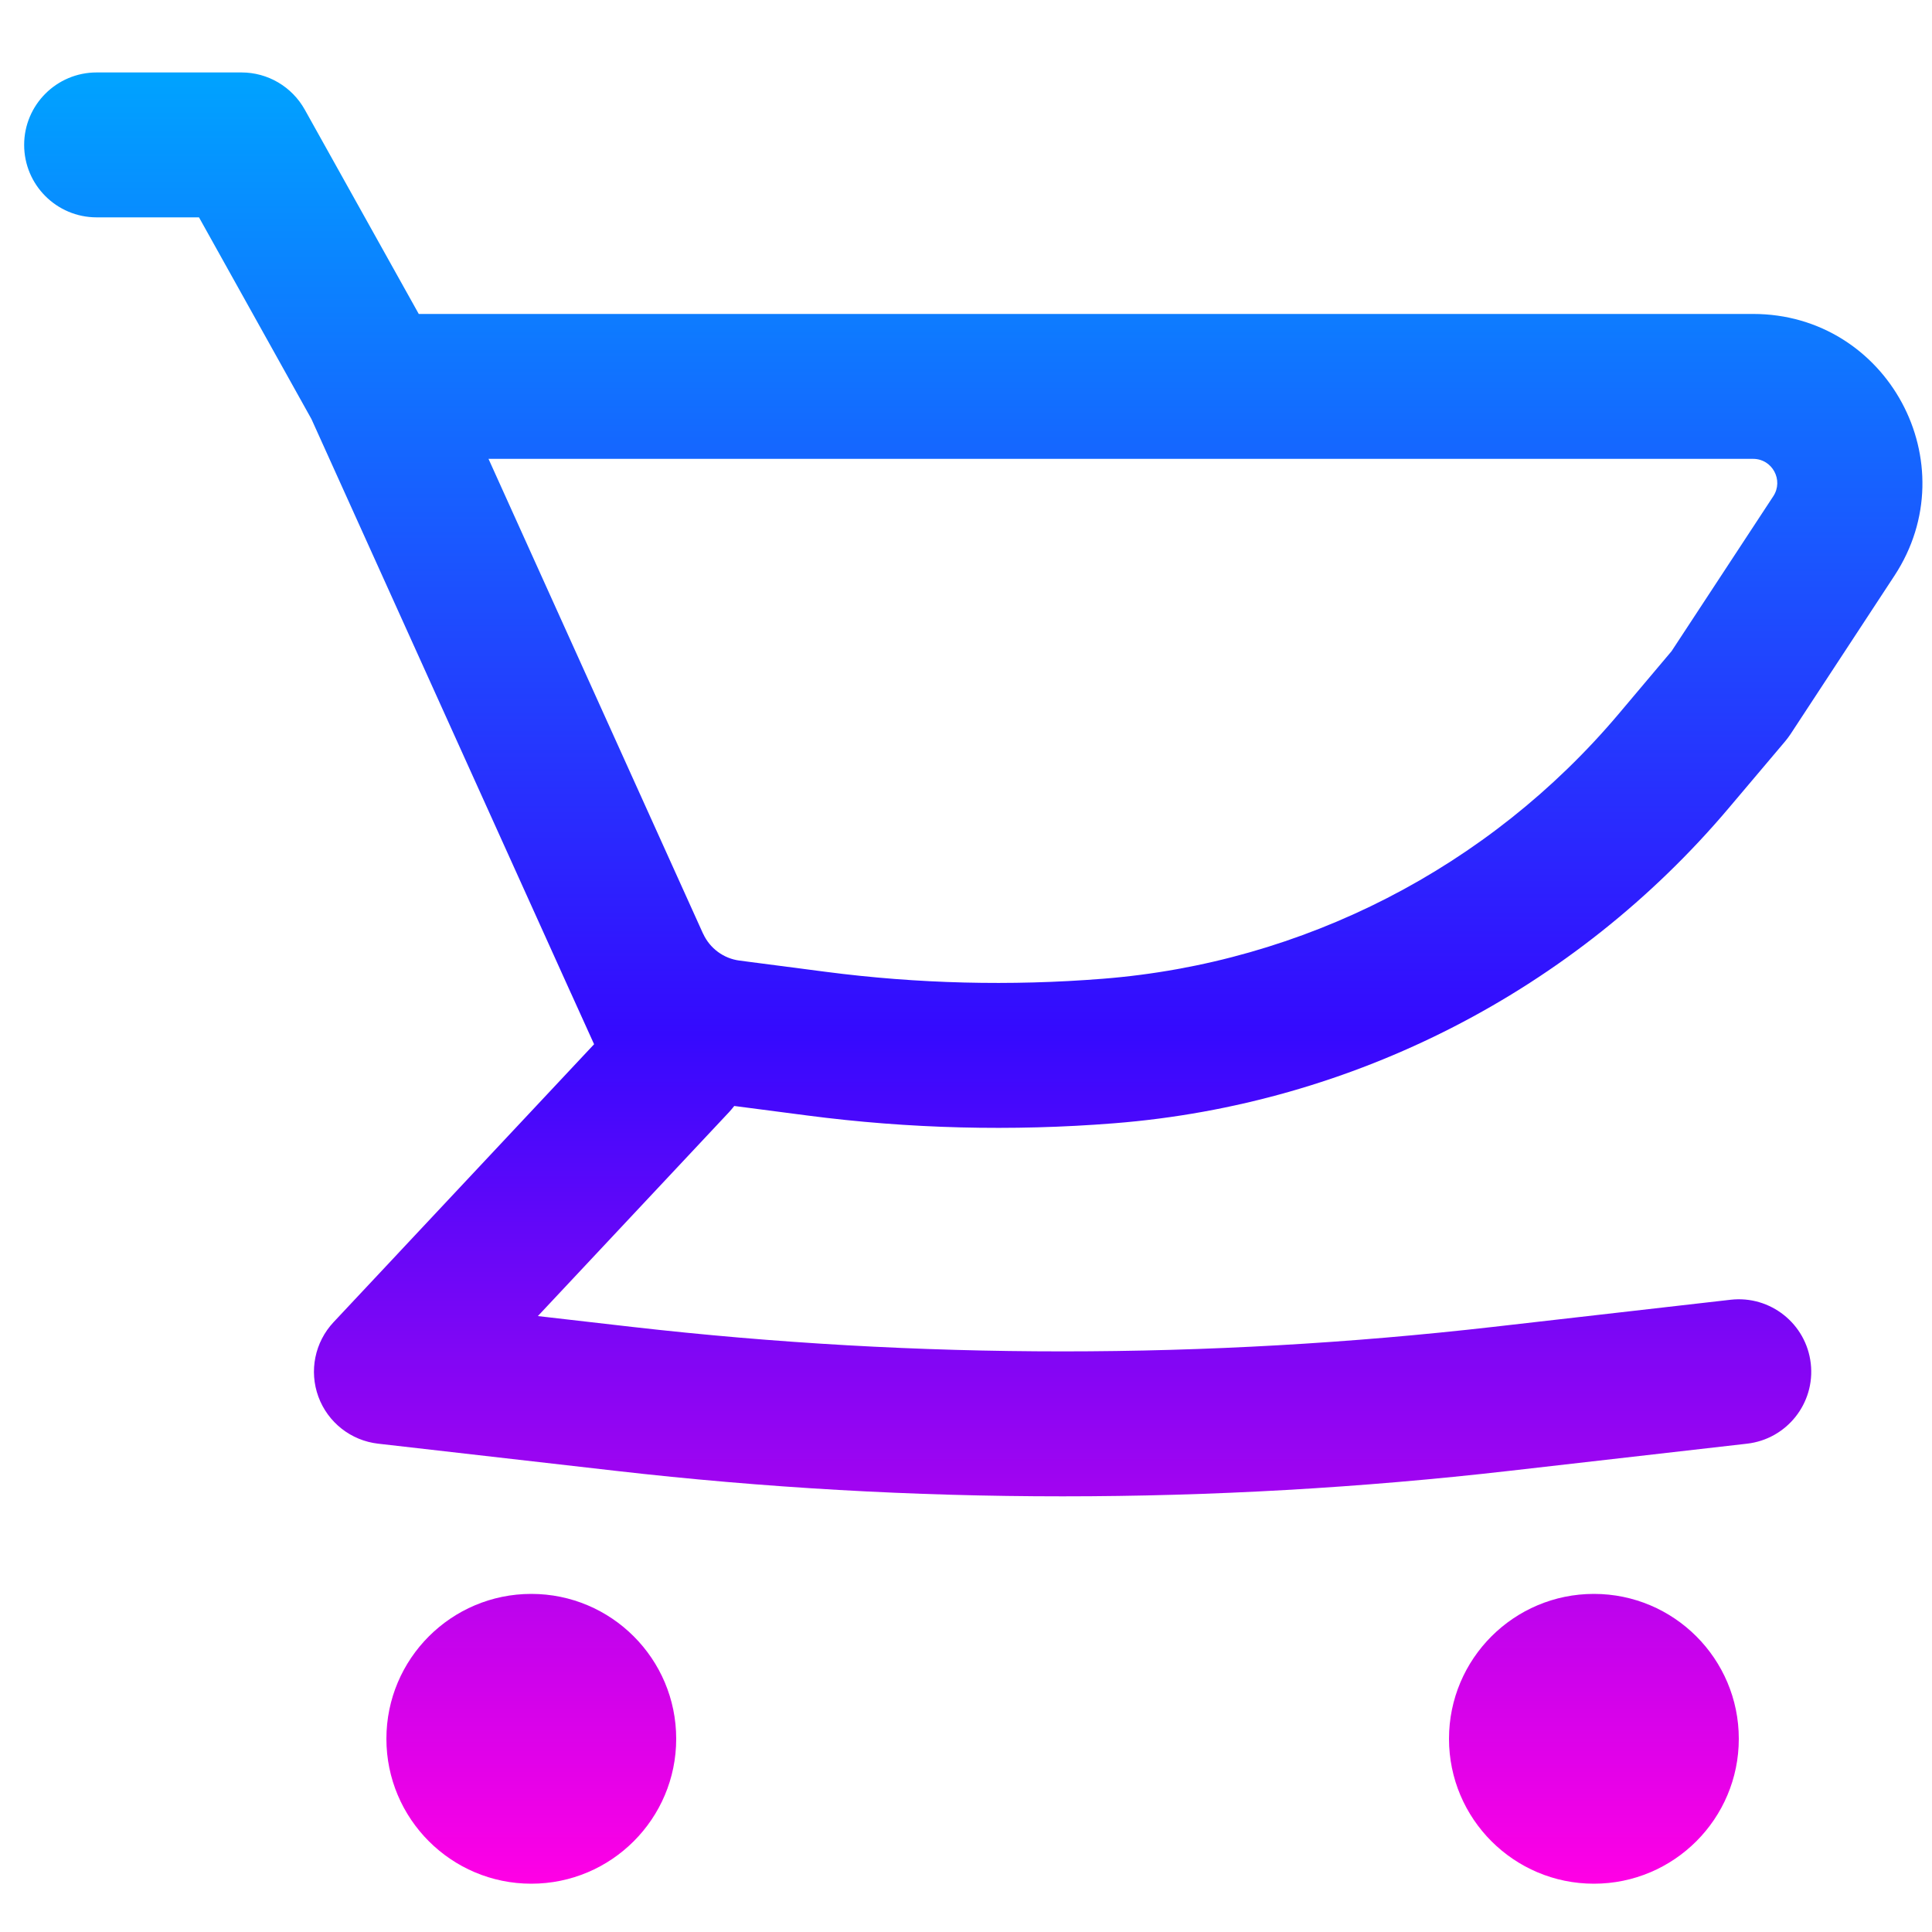
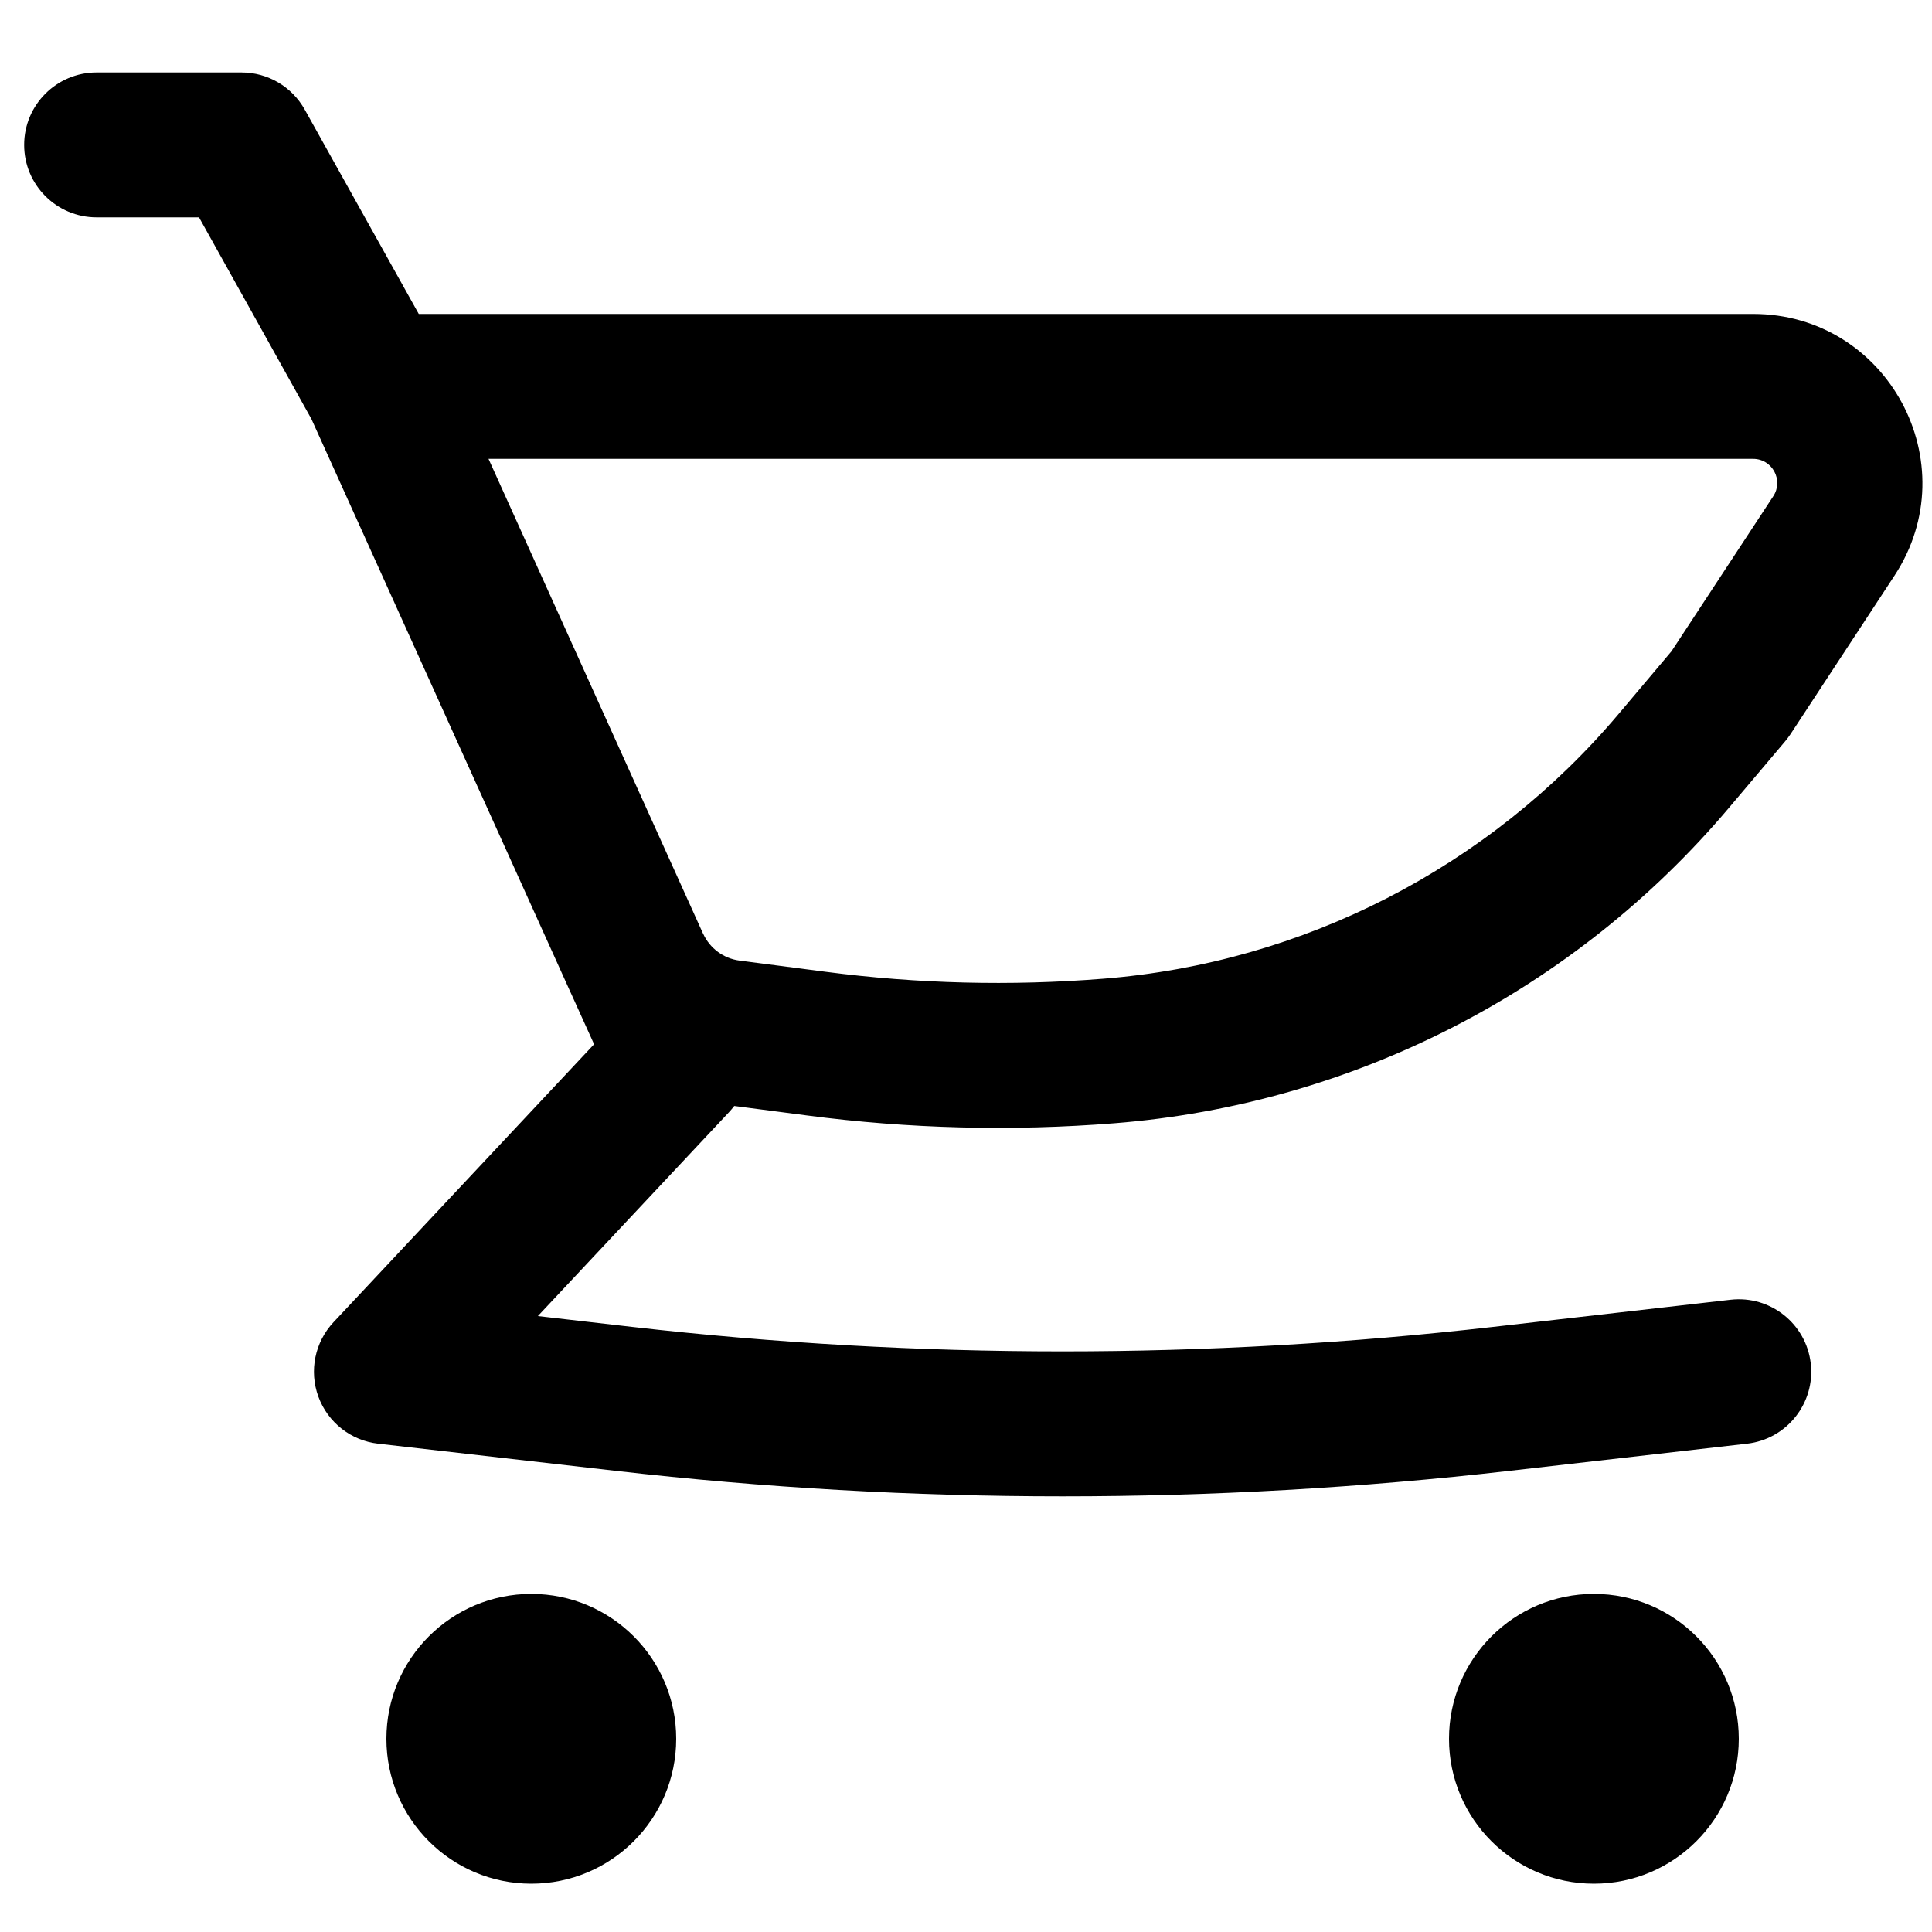
<svg xmlns="http://www.w3.org/2000/svg" width="20" height="20" viewBox="0 0 20 20" fill="none">
-   <path fill-rule="evenodd" clip-rule="evenodd" d="M18.148 3.25H4.335L3.155 1.135C3.022 0.897 2.772 0.75 2.5 0.75H1C0.586 0.75 0.25 1.086 0.25 1.5C0.25 1.914 0.586 2.25 1 2.25H2.06L3.224 4.338L5.91 10.281L5.913 10.287L6.15 10.81L3.453 13.687C3.259 13.894 3.198 14.192 3.296 14.459C3.394 14.725 3.633 14.913 3.915 14.945L6.373 15.226C9.448 15.578 12.552 15.578 15.627 15.226L18.085 14.945C18.497 14.898 18.792 14.526 18.745 14.115C18.698 13.703 18.326 13.408 17.915 13.455L15.457 13.736C12.495 14.074 9.505 14.074 6.543 13.736L5.568 13.624L7.547 11.513C7.566 11.492 7.584 11.471 7.601 11.449L8.353 11.547C9.408 11.685 10.475 11.712 11.535 11.628C14.009 11.432 16.301 10.255 17.901 8.359L18.48 7.674C18.499 7.651 18.517 7.627 18.534 7.602L19.611 5.96C20.375 4.796 19.54 3.25 18.148 3.25ZM7.656 9.944C7.491 9.923 7.348 9.817 7.279 9.666L7.277 9.663L5.057 4.75H18.148C18.347 4.75 18.466 4.971 18.357 5.137L17.304 6.741L16.755 7.392C15.413 8.981 13.491 9.968 11.417 10.132C10.46 10.208 9.498 10.184 8.547 10.06L7.656 9.944Z" fill="url(#paint0_linear_877_190)" />
-   <path d="M5.5 16.5C4.672 16.5 4 17.172 4 18C4 18.828 4.672 19.5 5.5 19.5C6.328 19.5 7 18.828 7 18C7 17.172 6.328 16.5 5.5 16.5Z" fill="url(#paint1_linear_877_190)" />
-   <path d="M15 18C15 17.172 15.672 16.5 16.5 16.5C17.328 16.5 18 17.172 18 18C18 18.828 17.328 19.5 16.5 19.5C15.672 19.5 15 18.828 15 18Z" fill="url(#paint2_linear_877_190)" />
-   <defs>
-     <linearGradient id="paint0_linear_877_190" x1="10.075" y1="0.75" x2="10.075" y2="19.5" gradientUnits="userSpaceOnUse">
-       <stop stop-color="#00A3FF" />
-       <stop offset="0.531" stop-color="#3509FE" />
-       <stop offset="1" stop-color="#FF00E5" />
-     </linearGradient>
-     <linearGradient id="paint1_linear_877_190" x1="10.075" y1="0.75" x2="10.075" y2="19.5" gradientUnits="userSpaceOnUse">
-       <stop stop-color="#00A3FF" />
-       <stop offset="0.531" stop-color="#3509FE" />
-       <stop offset="1" stop-color="#FF00E5" />
-     </linearGradient>
-     <linearGradient id="paint2_linear_877_190" x1="10.075" y1="0.75" x2="10.075" y2="19.5" gradientUnits="userSpaceOnUse">
-       <stop stop-color="#00A3FF" />
-       <stop offset="0.531" stop-color="#3509FE" />
-       <stop offset="1" stop-color="#FF00E5" />
-     </linearGradient>
-   </defs>
+   <path fill-rule="evenodd" clip-rule="evenodd" d="M18.148 3.25H4.335L3.155 1.135C3.022 0.897 2.772 0.75 2.5 0.75H1C0.586 0.75 0.25 1.086 0.25 1.5C0.25 1.914 0.586 2.25 1 2.25H2.06L3.224 4.338L5.91 10.281L5.913 10.287L6.15 10.81L3.453 13.687C3.259 13.894 3.198 14.192 3.296 14.459C3.394 14.725 3.633 14.913 3.915 14.945L6.373 15.226C9.448 15.578 12.552 15.578 15.627 15.226L18.085 14.945C18.497 14.898 18.792 14.526 18.745 14.115C18.698 13.703 18.326 13.408 17.915 13.455L15.457 13.736C12.495 14.074 9.505 14.074 6.543 13.736L5.568 13.624L7.547 11.513C7.566 11.492 7.584 11.471 7.601 11.449L8.353 11.547C9.408 11.685 10.475 11.712 11.535 11.628C14.009 11.432 16.301 10.255 17.901 8.359L18.48 7.674C18.499 7.651 18.517 7.627 18.534 7.602L19.611 5.96C20.375 4.796 19.54 3.25 18.148 3.25ZM7.656 9.944C7.491 9.923 7.348 9.817 7.279 9.666L7.277 9.663L5.057 4.75H18.148C18.347 4.75 18.466 4.971 18.357 5.137L17.304 6.741L16.755 7.392C15.413 8.981 13.491 9.968 11.417 10.132C10.46 10.208 9.498 10.184 8.547 10.06L7.656 9.944Z" fill="black" />
+   <path d="M5.5 16.5C4.672 16.5 4 17.172 4 18C4 18.828 4.672 19.5 5.5 19.5C6.328 19.5 7 18.828 7 18C7 17.172 6.328 16.5 5.5 16.5Z" fill="black" />
+   <path d="M15 18C15 17.172 15.672 16.5 16.5 16.5C17.328 16.5 18 17.172 18 18C18 18.828 17.328 19.5 16.5 19.5C15.672 19.5 15 18.828 15 18Z" fill="black" />
</svg>
